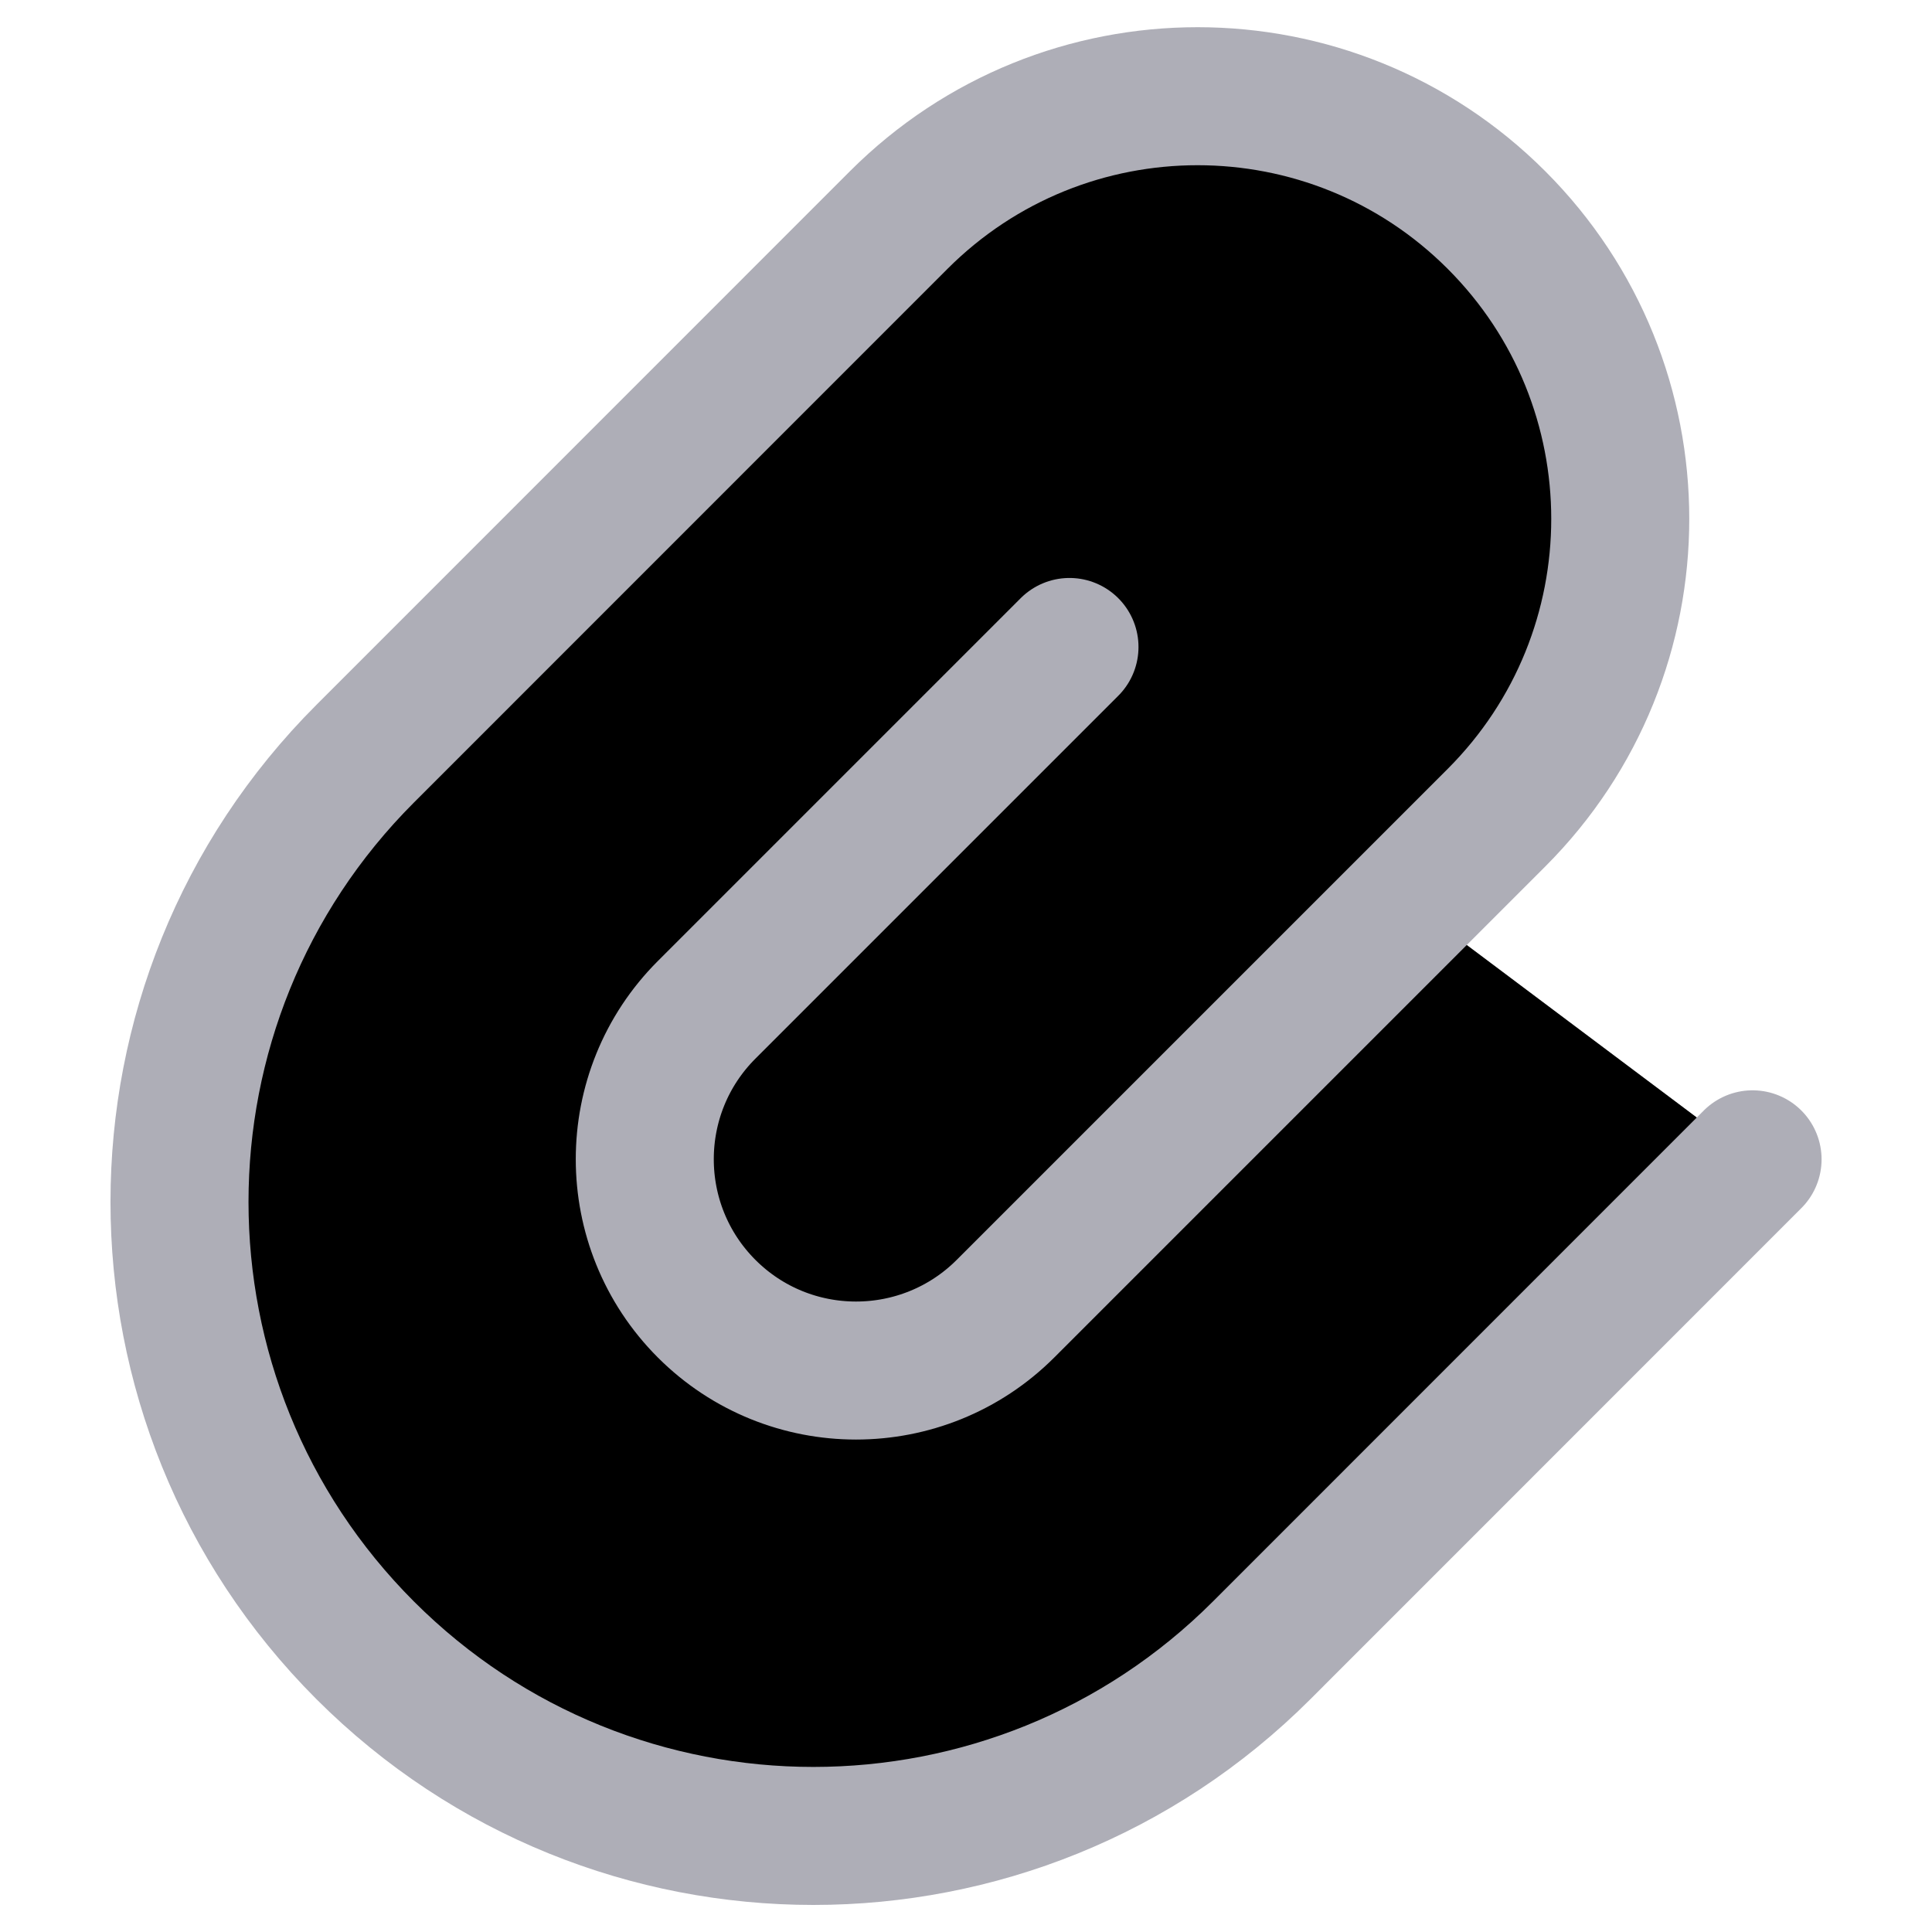
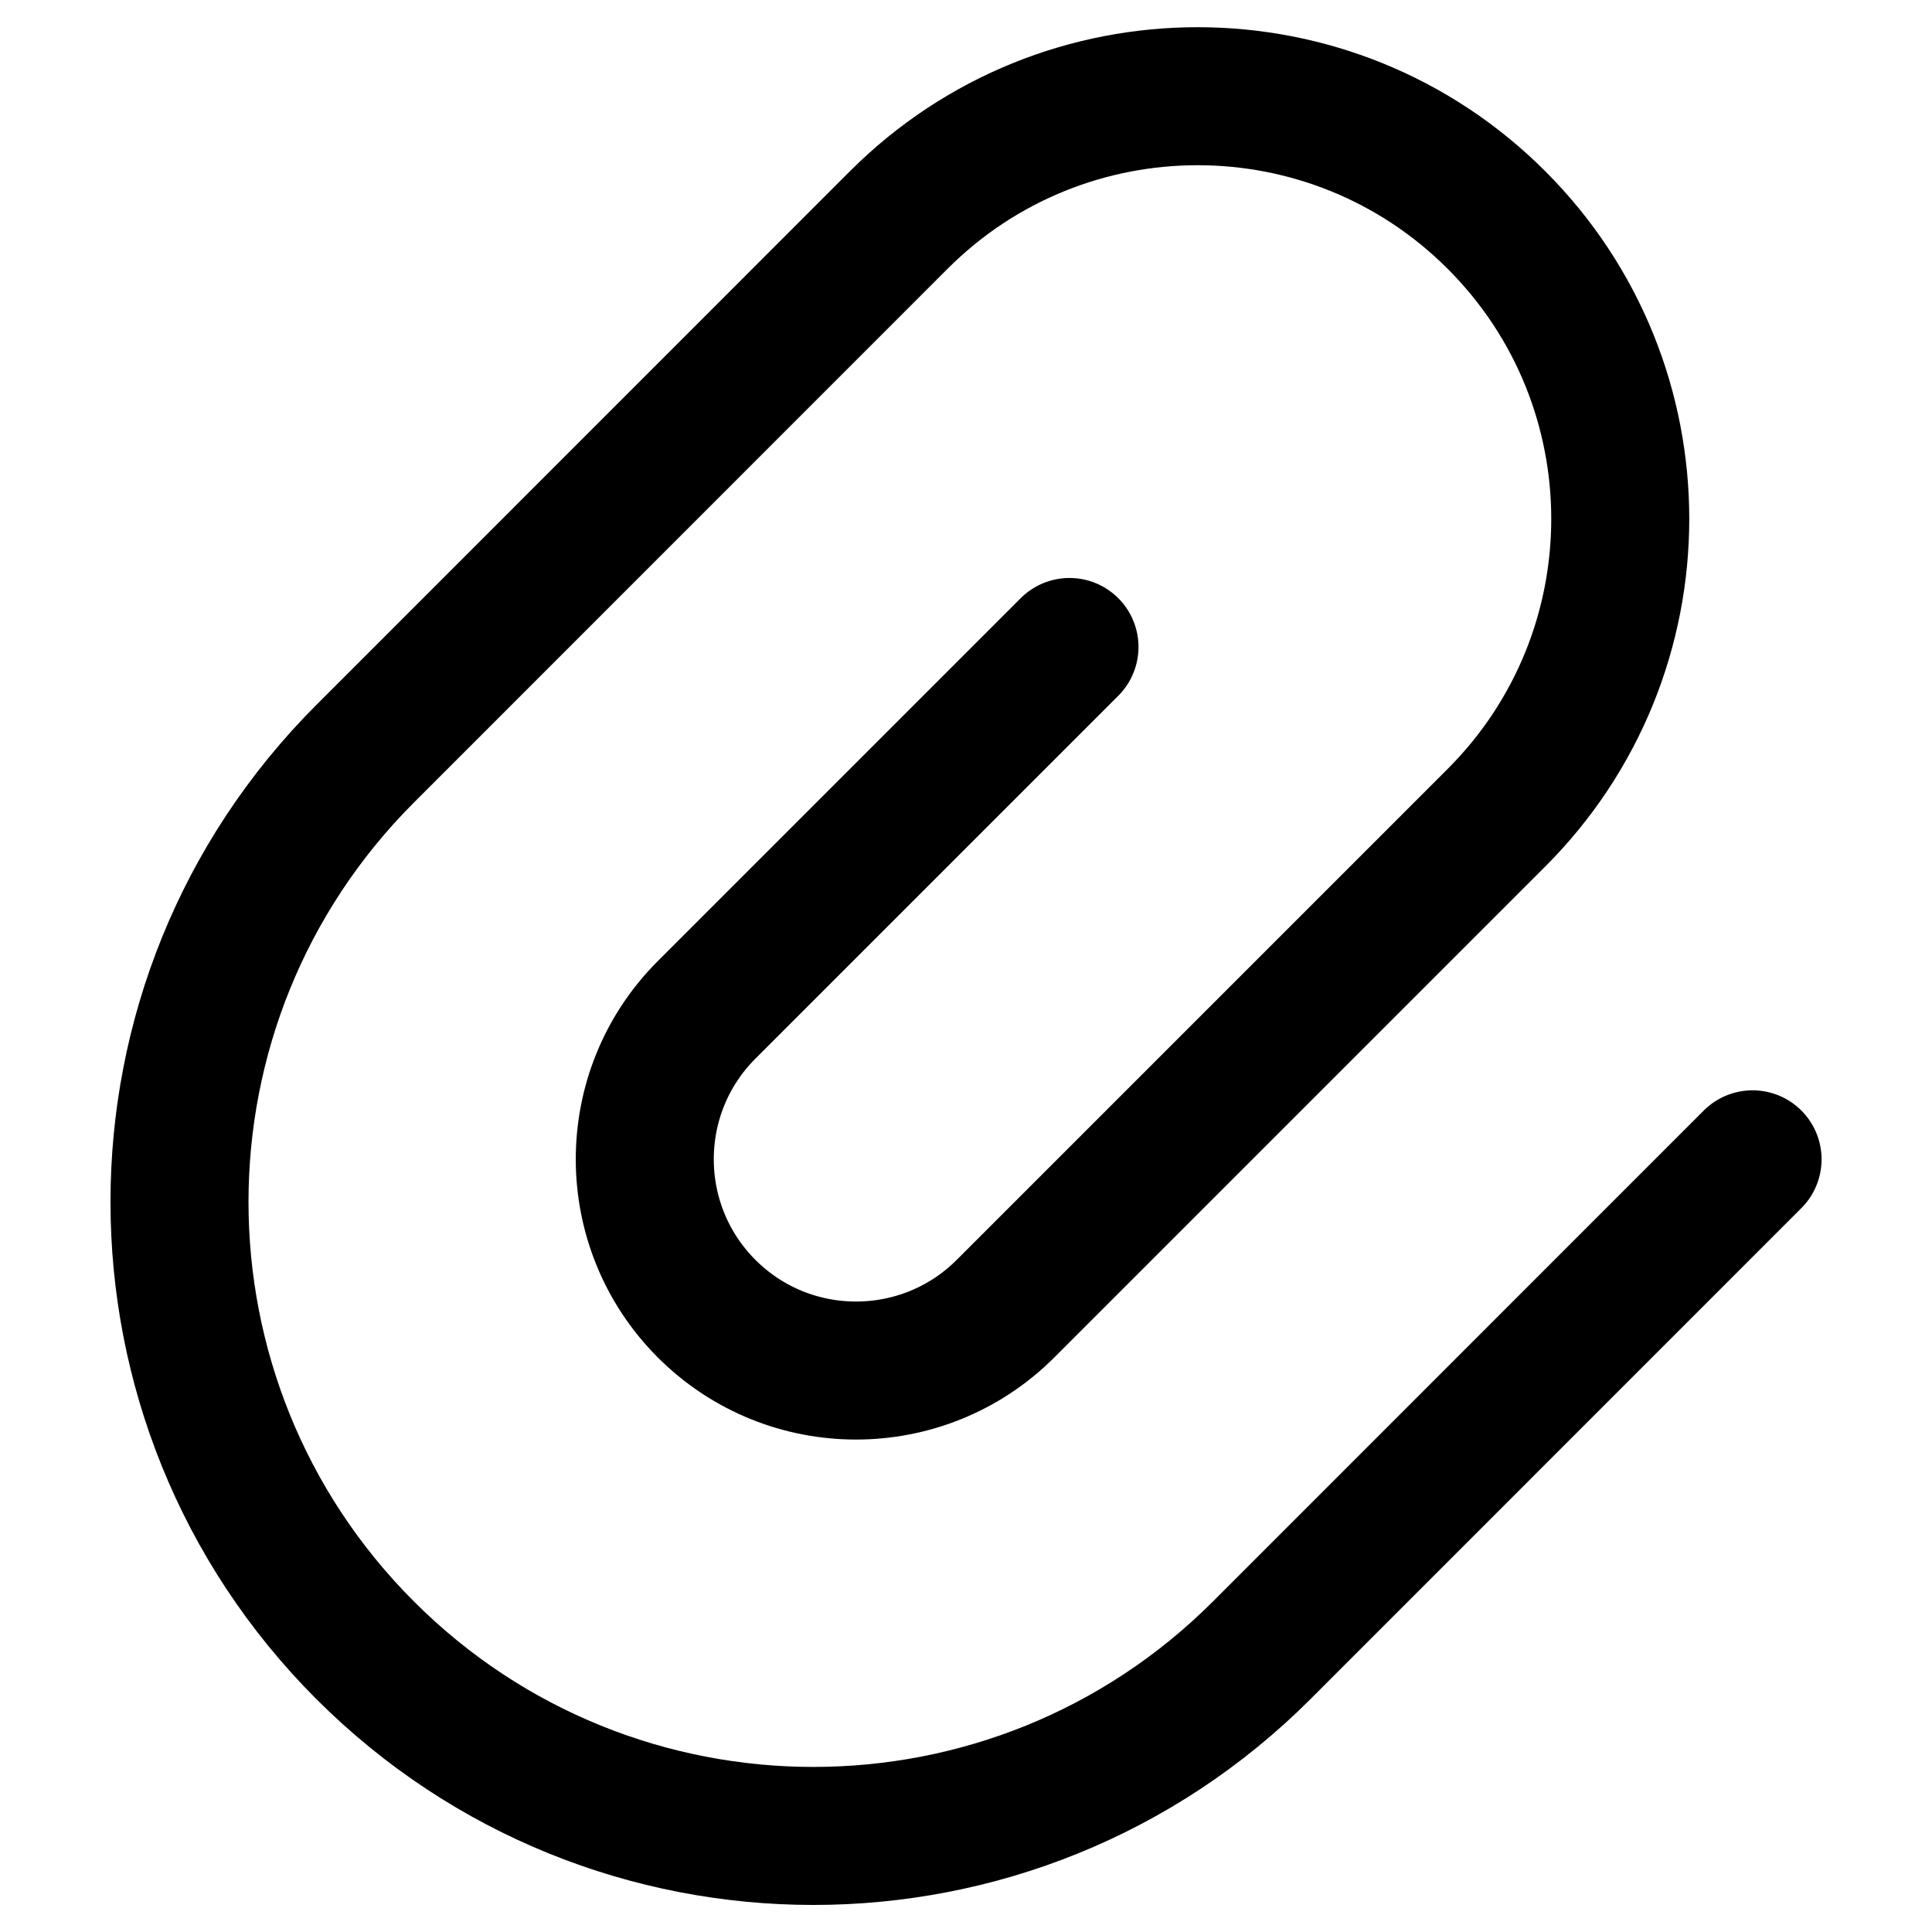
- <svg xmlns="http://www.w3.org/2000/svg" viewBox="0 0 16 16">
-   <g clip-path="url(#clip0_17619_89256)">
-     <path d="M8.857 5.358L5.852 8.363C5.169 9.046 5.169 10.154 5.852 10.838C6.535 11.521 7.643 11.521 8.327 10.838L12.393 6.772C13.76 5.405 13.76 3.189 12.393 1.822C11.026 0.455 8.81 0.455 7.443 1.822L3.024 6.242C0.974 8.292 0.974 11.616 3.024 13.667C5.074 15.717 8.398 15.717 10.449 13.667L14.514 9.601" stroke="#AEAEB7" stroke-width="1.143" stroke-linecap="round" stroke-linejoin="round" />
+ <svg xmlns="http://www.w3.org/2000/svg" width="16" height="16" viewBox="0 0 16 16" fill="none">
+   <g clip-path="url(#clip0_23746_174254)">
+     <path d="M8.857 5.358L5.852 8.363C5.169 9.046 5.169 10.154 5.852 10.838C6.535 11.521 7.643 11.521 8.327 10.838L12.393 6.772C13.76 5.405 13.76 3.189 12.393 1.822C11.026 0.455 8.81 0.455 7.443 1.822L3.024 6.242C0.974 8.292 0.974 11.616 3.024 13.667C5.074 15.717 8.398 15.717 10.449 13.667L14.514 9.601" stroke="currentColor" style="stroke:currentColor;stroke:color(display-p3 0.682 0.682 0.718);stroke-opacity:1;" stroke-width="1.143" stroke-linecap="round" stroke-linejoin="round" />
  </g>
  <defs>
-     <clipPath id="clip0_17619_89256">
-       <rect width="16" height="16" />
+     <clipPath id="clip0_23746_174254">
+       <rect width="16" height="16" fill="currentColor" style="fill:currentColor;fill-opacity:1;" />
    </clipPath>
  </defs>
</svg>
